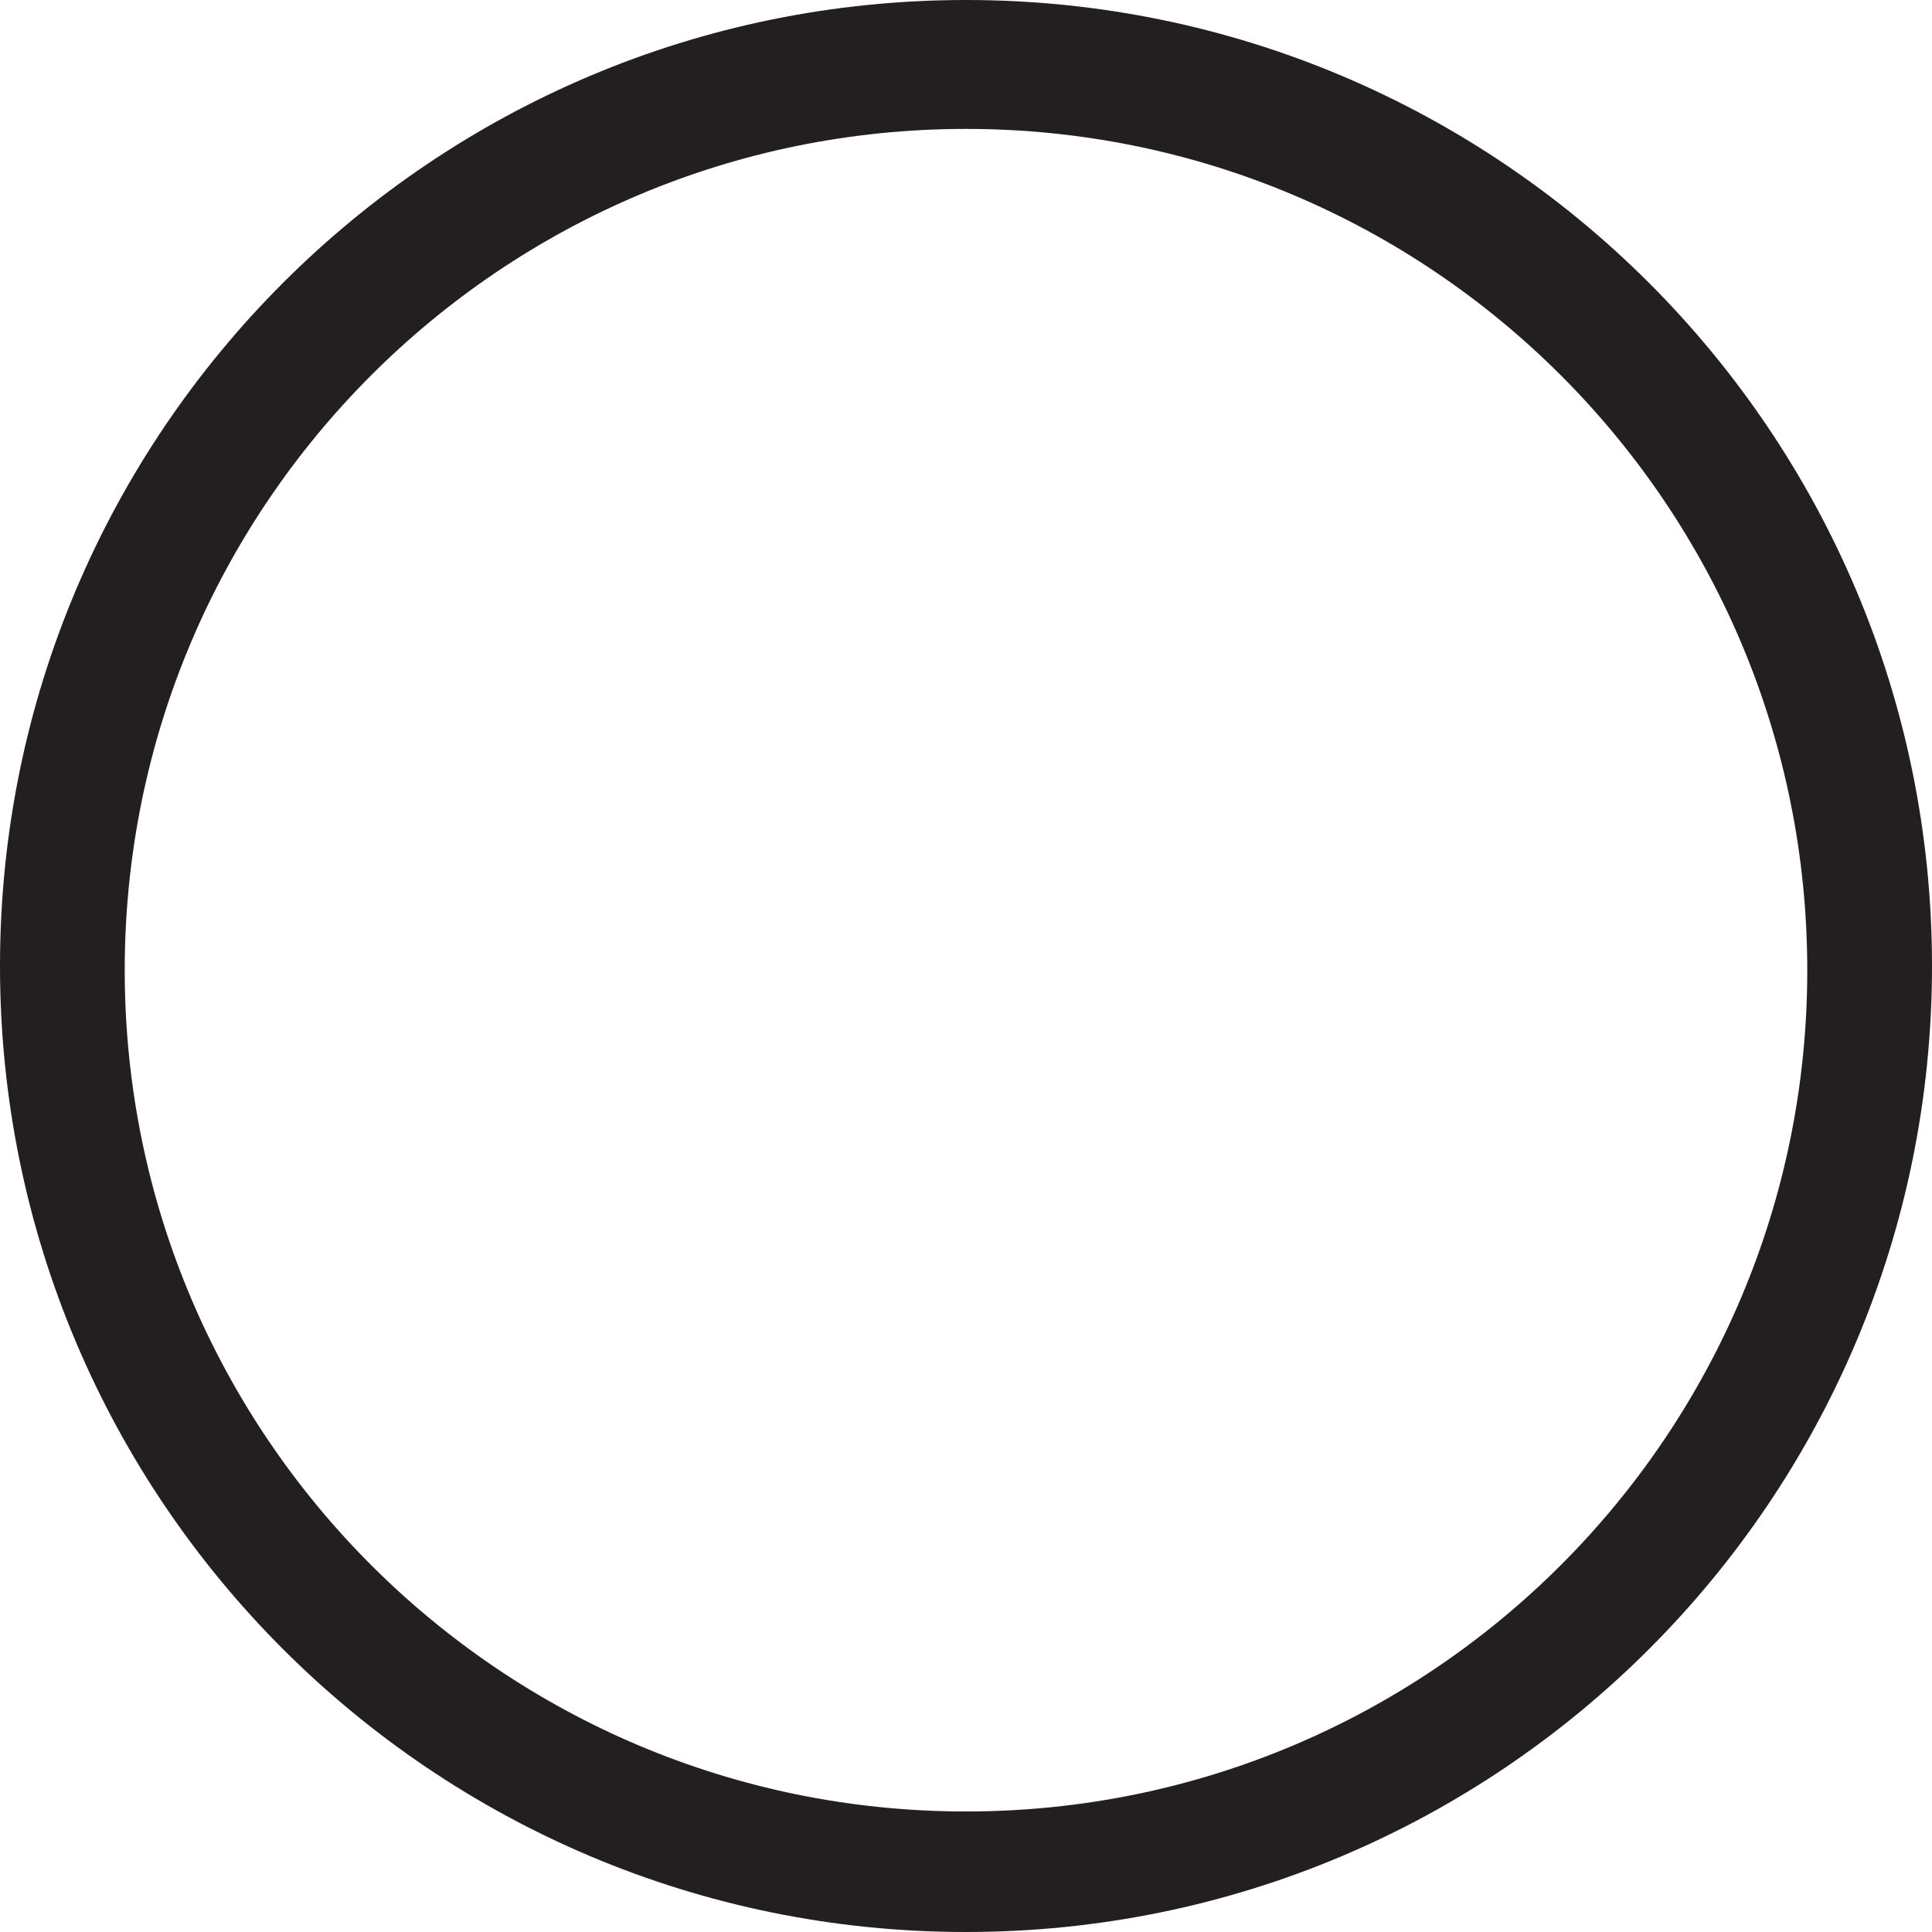
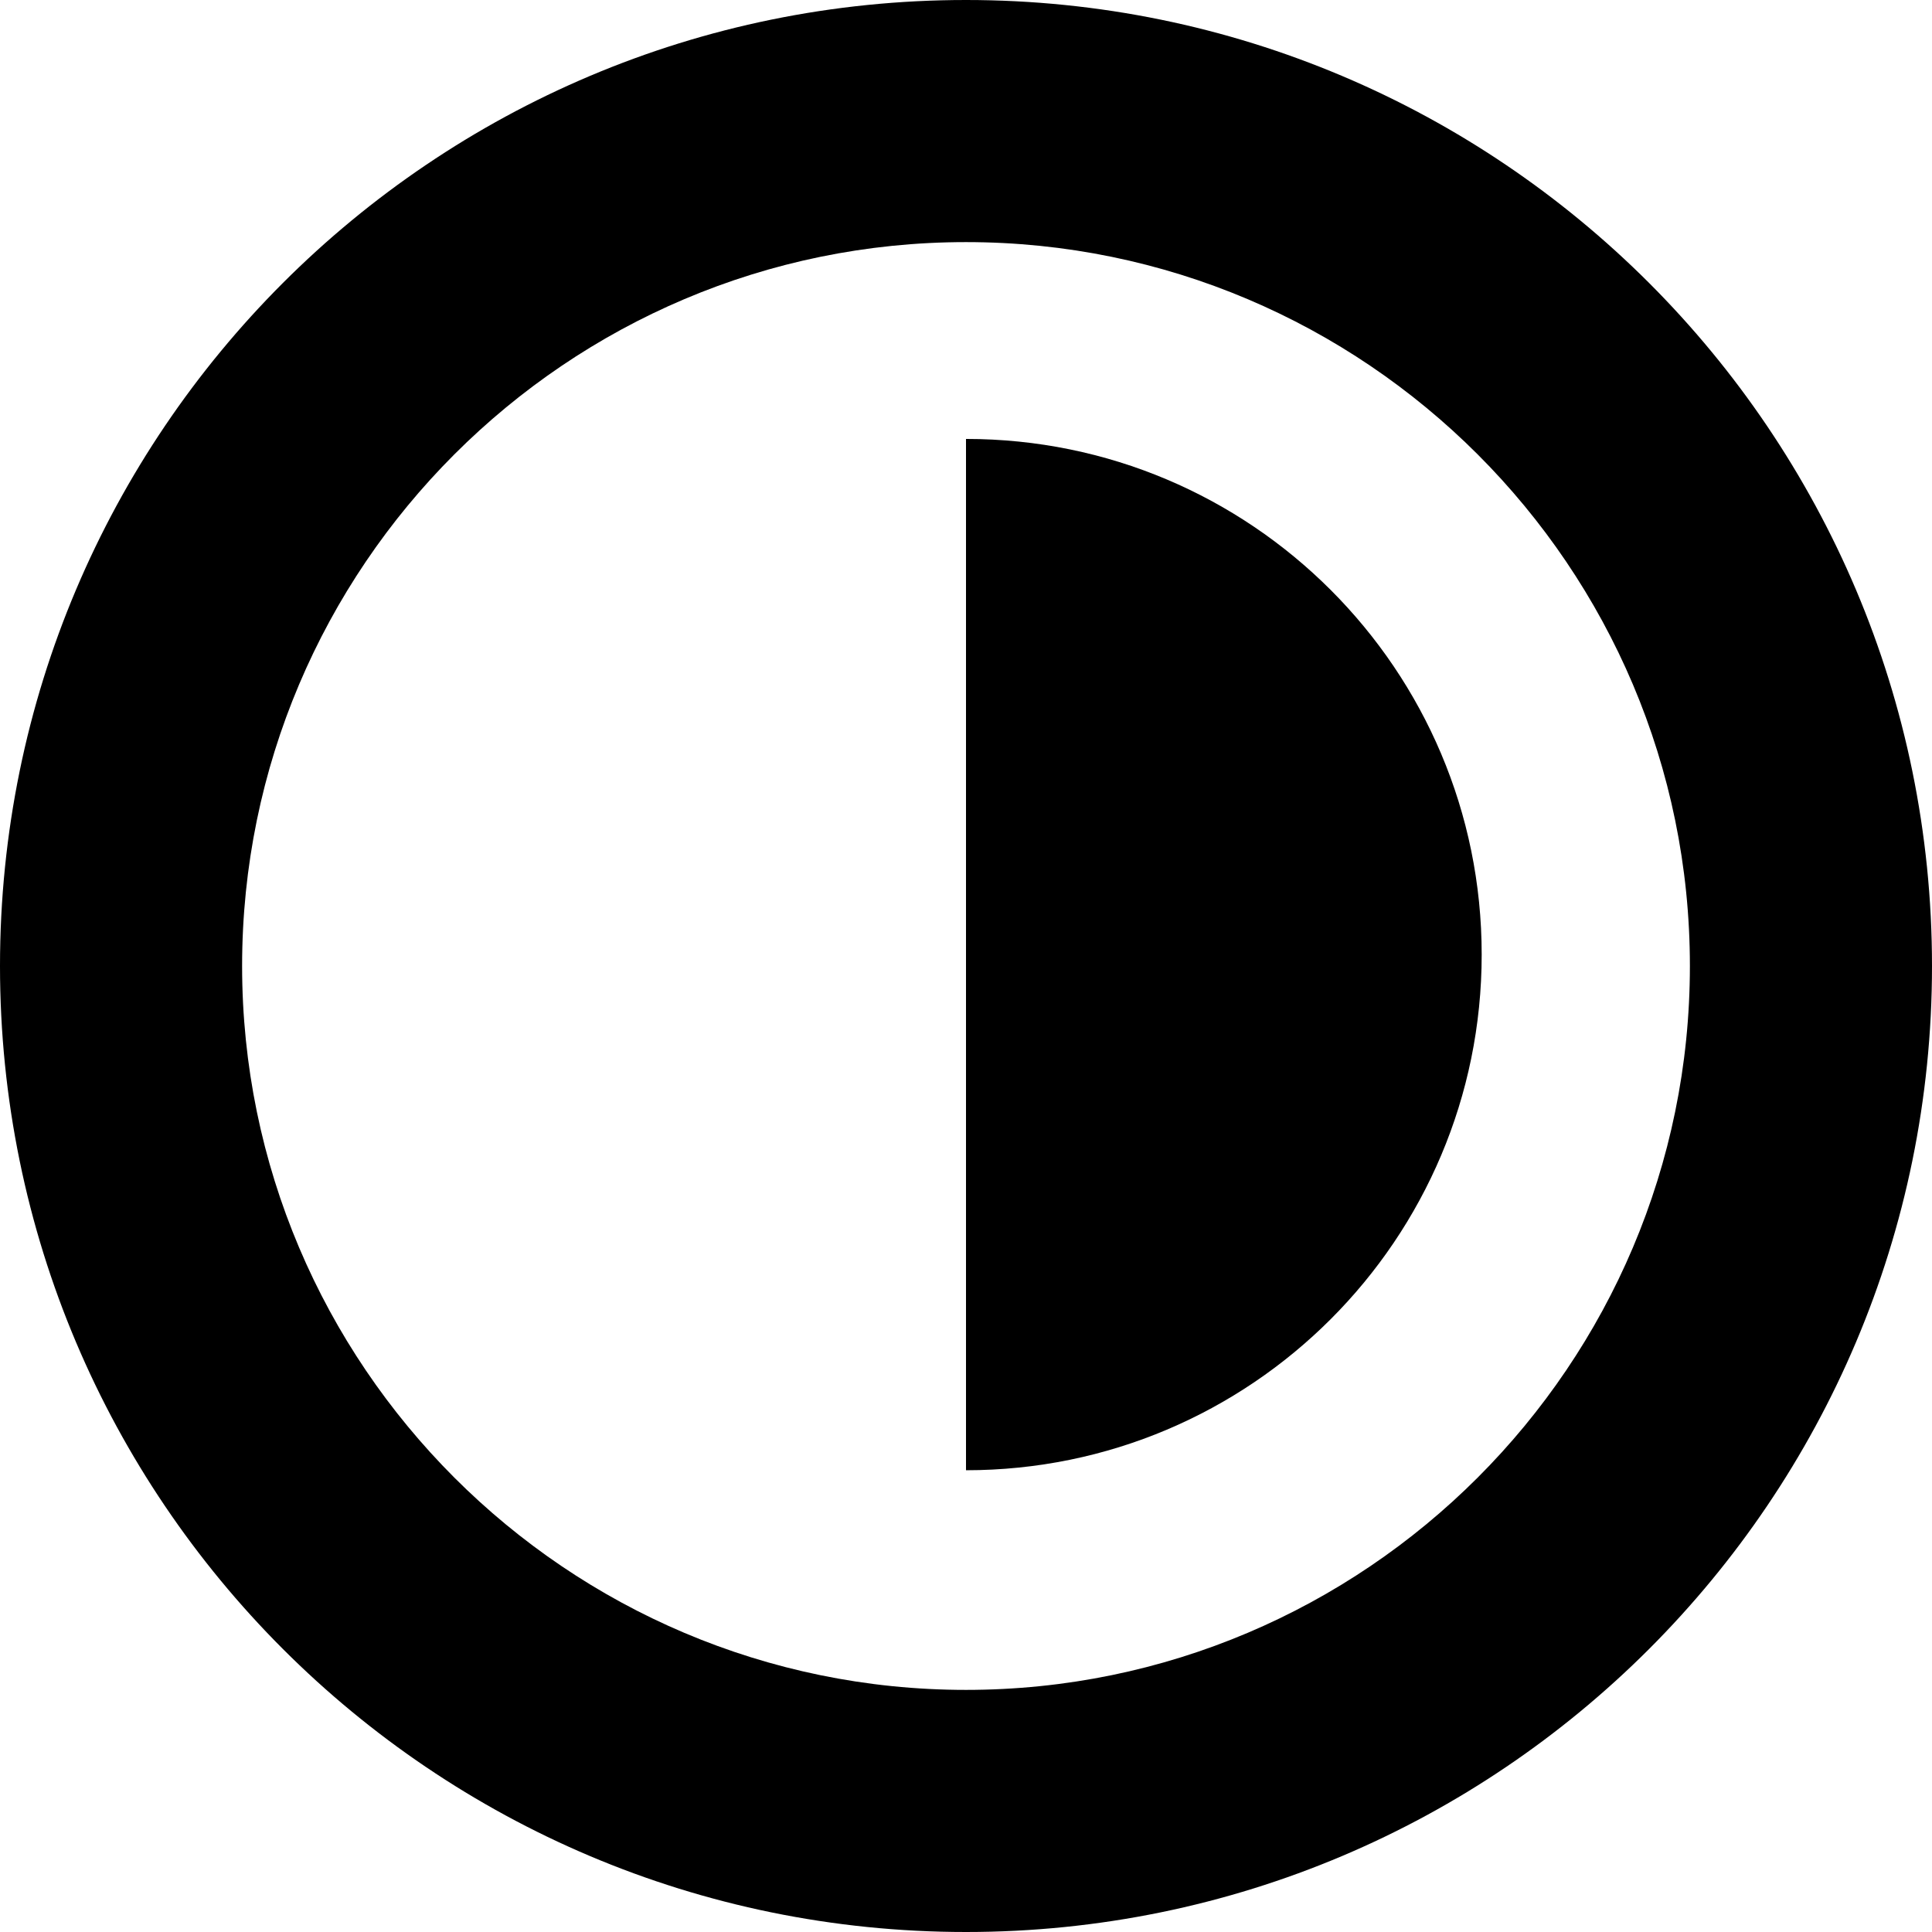
- <svg xmlns="http://www.w3.org/2000/svg" version="1.0" width="253" height="253" viewBox="22.5 69.048 253 253">
-   <path fill="#231F20" d="M149 69.048c-69.864 0-126.5 56.636-126.5 126.5s56.636 126.5 126.5 126.5 126.5-56.636 126.5-126.5c0-69.863-56.636-126.5-126.5-126.5zm0 237.216c-60.844 0-110.167-49.323-110.167-110.167S88.156 85.93 149 85.93c60.843 0 110.167 49.323 110.167 110.167S209.843 306.264 149 306.264z" />
+ <svg viewBox="-35.422 -7.96 31.92 31.92">
+   <path d="M-19.462-3.96c6.595 0 11.96 5.365 11.96 11.96s-5.365 11.96-11.96 11.96-11.96-5.365-11.96-11.96 5.365-11.96 11.96-11.96m0-4c-8.814 0-15.96 7.145-15.96 15.96 0 8.813 7.146 15.96 15.96 15.96S-3.502 16.813-3.502 8c0-8.815-7.146-15.96-15.96-15.96z" />
+   <path d="M-19.462 16.331a8.519 8.519 0 008.52-8.52 8.518 8.518 0 00-8.52-8.519" />
</svg>
